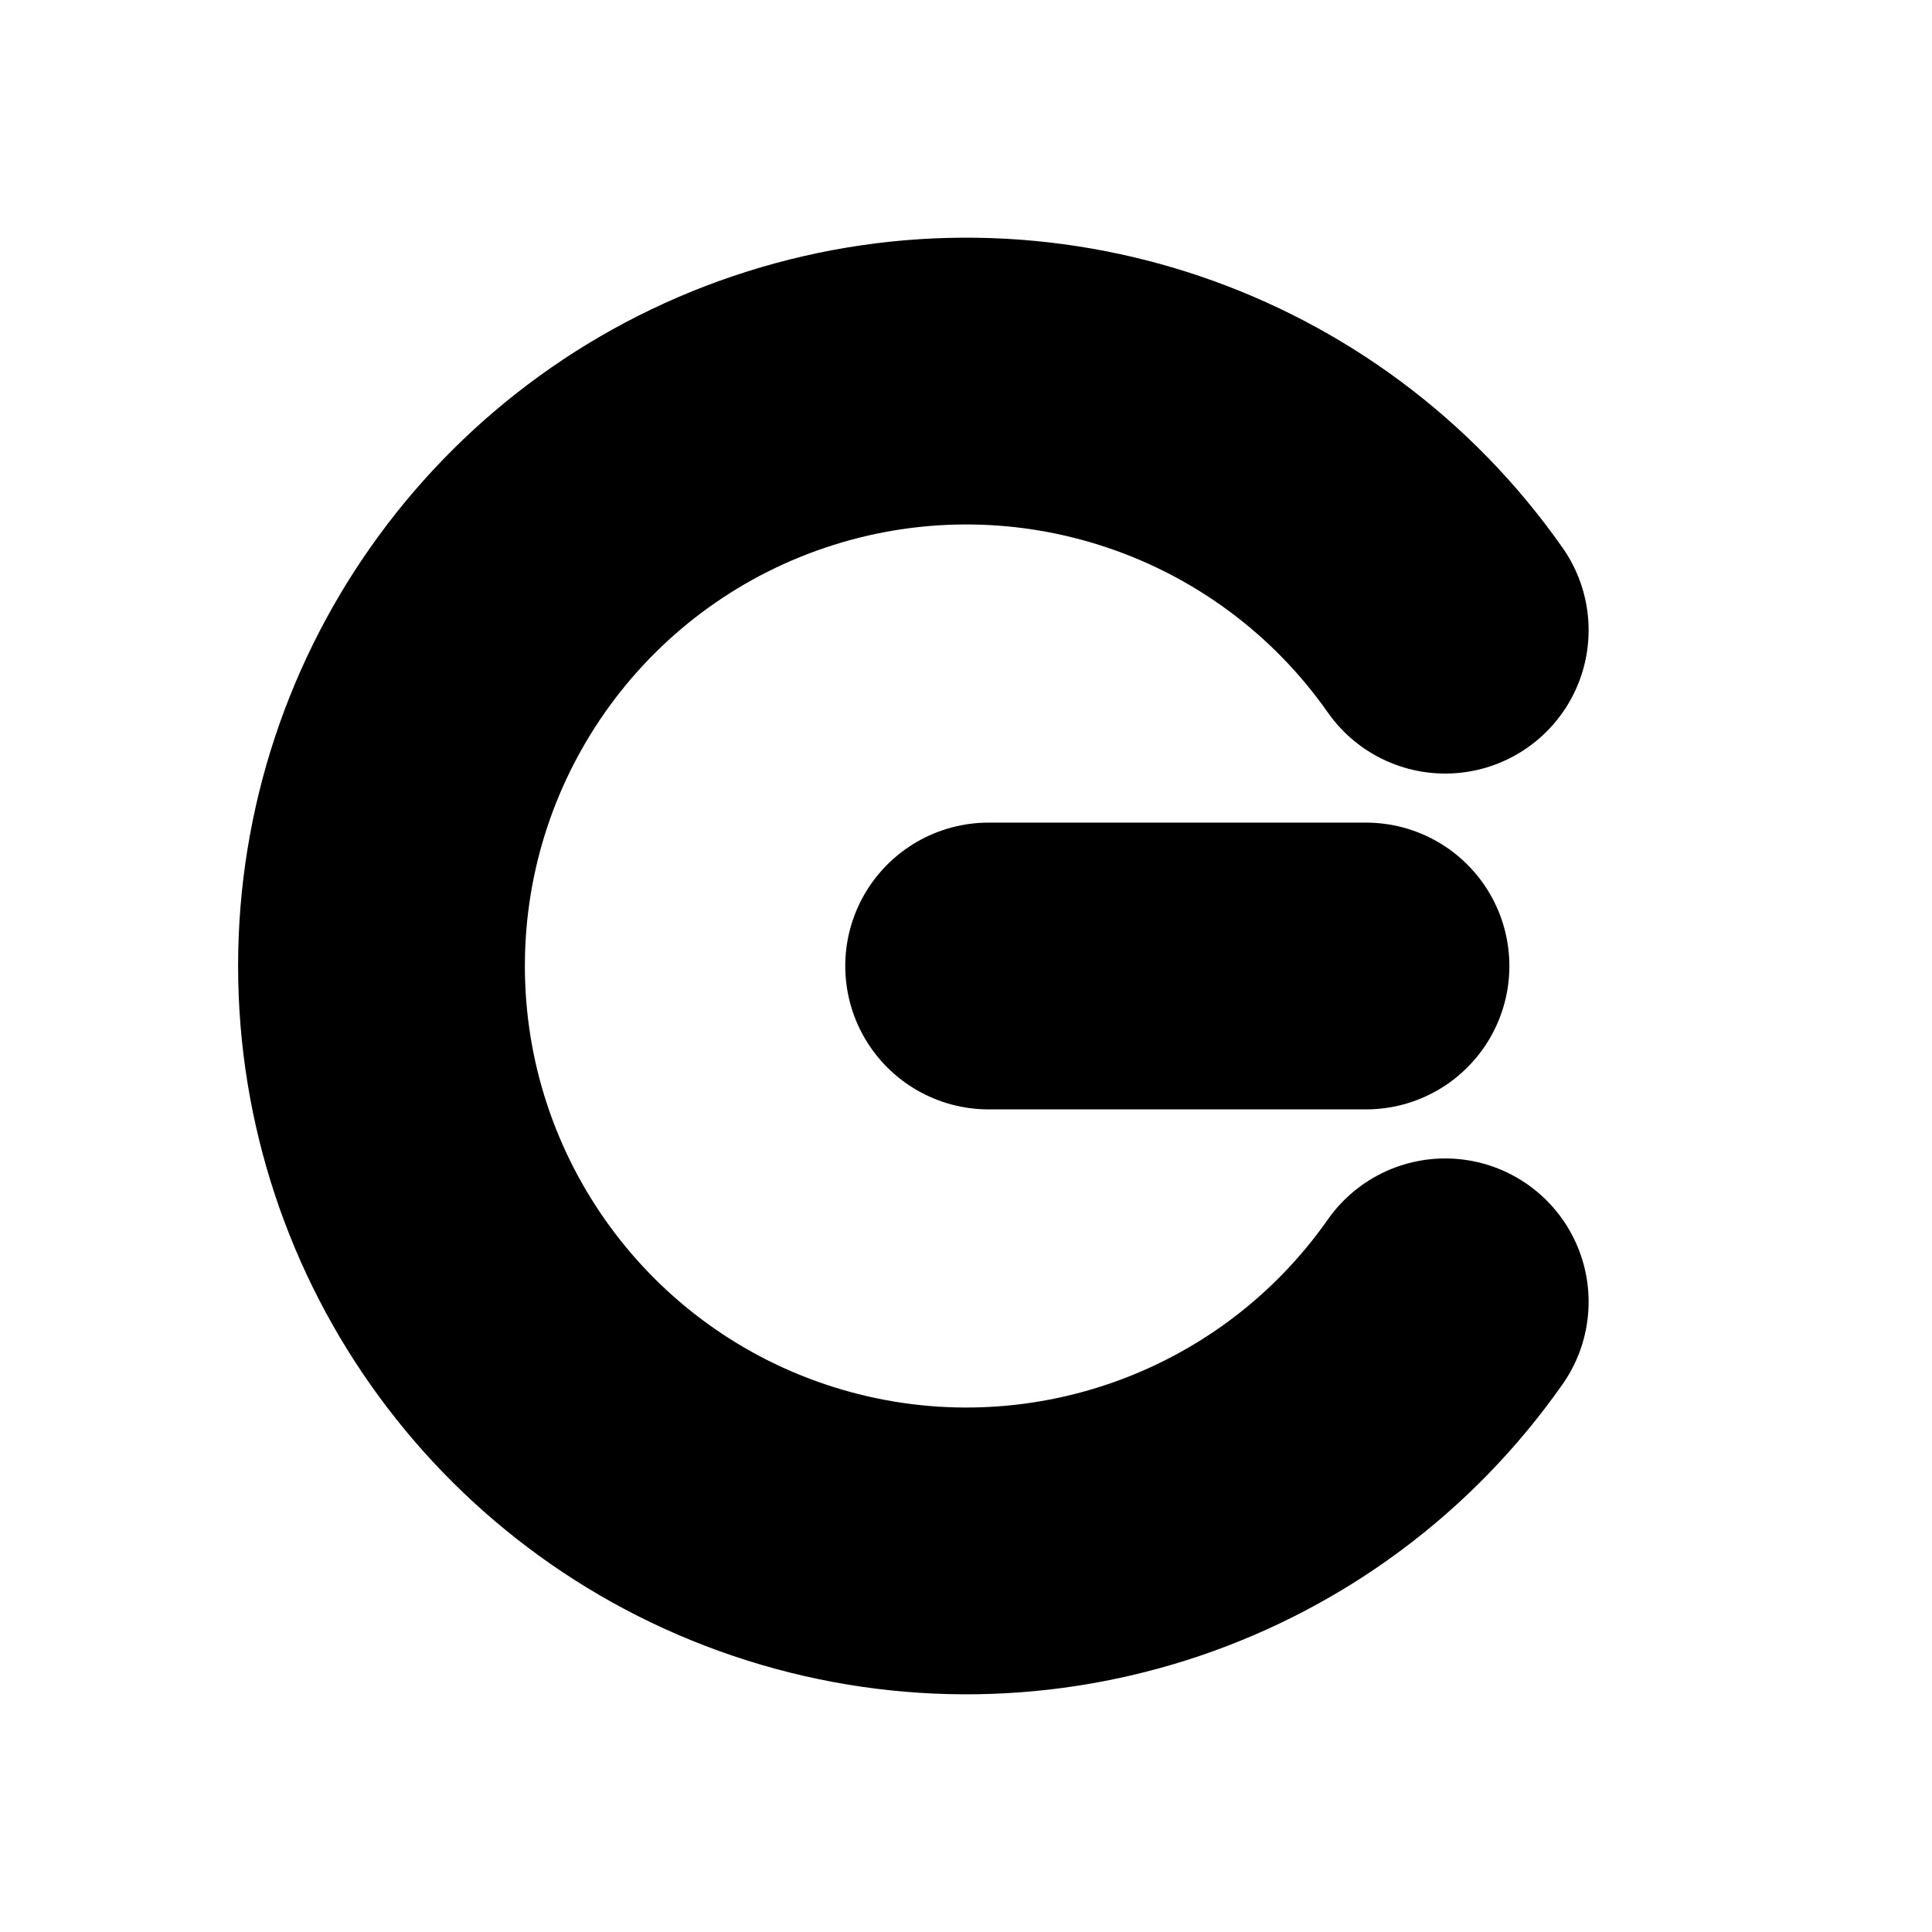
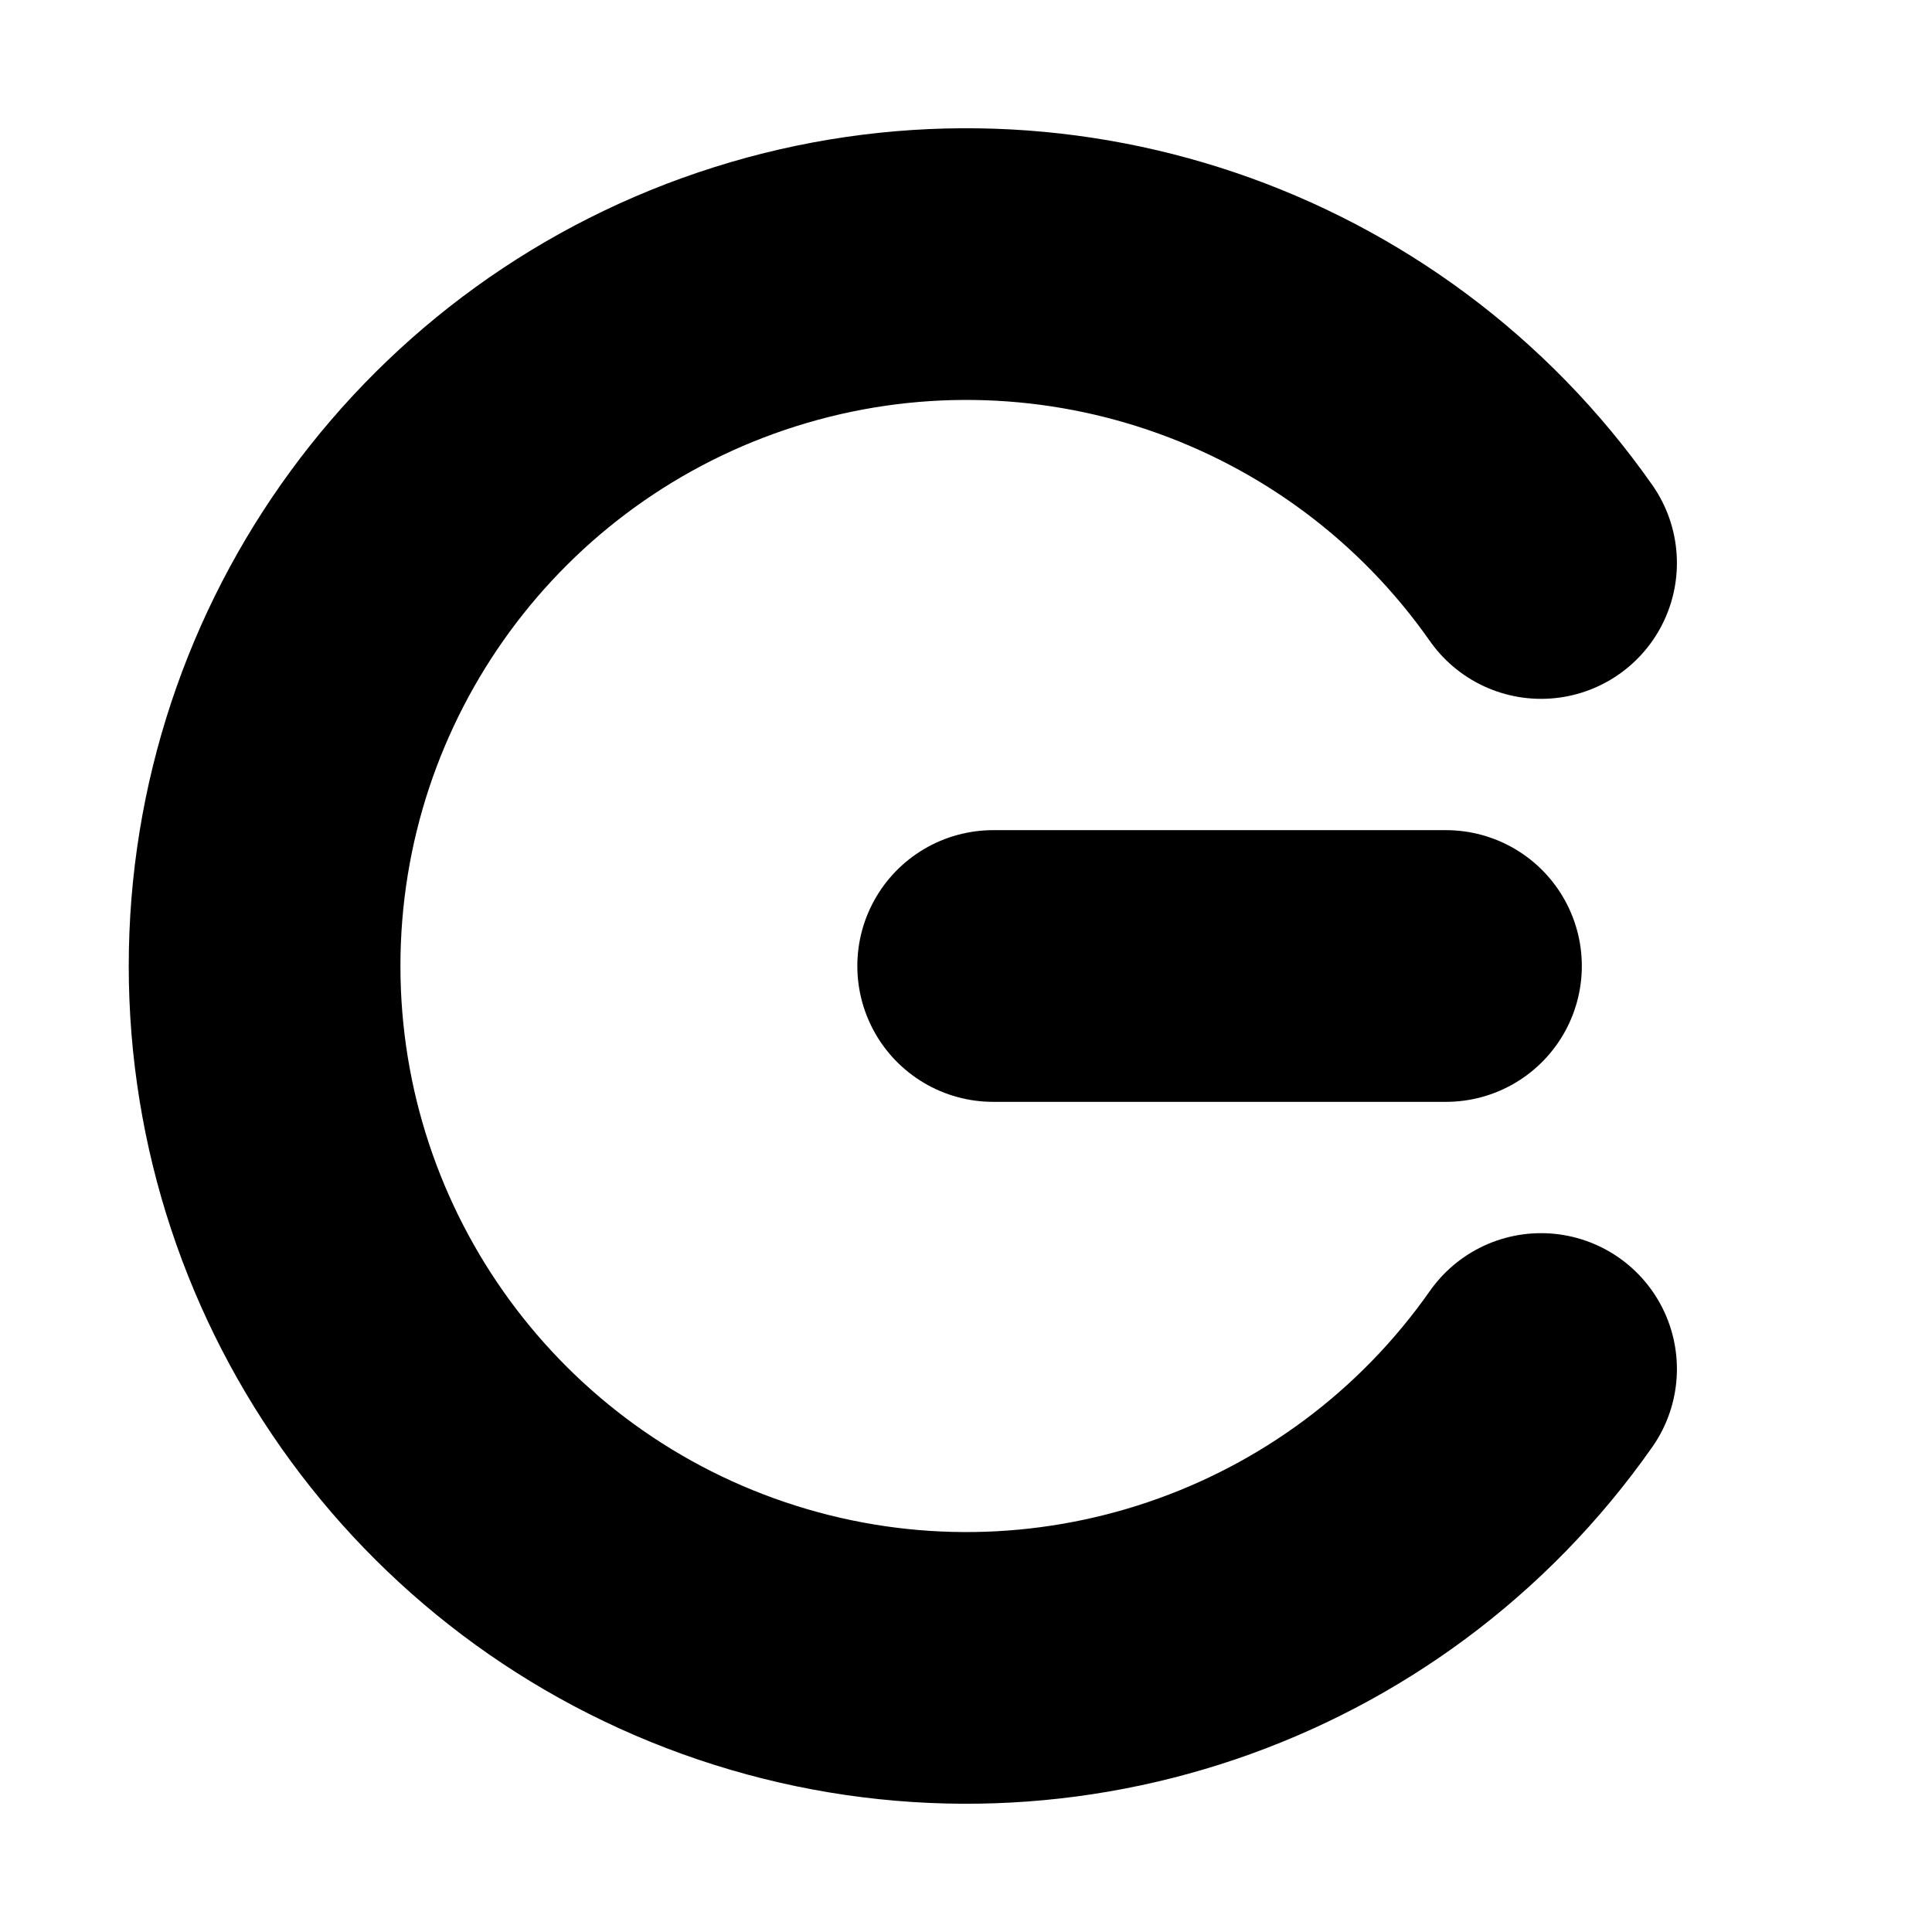
<svg xmlns="http://www.w3.org/2000/svg" viewBox="0 0 512 512">
-   <path d="M383 167 A155 155 0 1 0 383 345" fill="none" stroke="#000" stroke-width="76" stroke-linecap="round" />
-   <path d="M262 256 H362" fill="none" stroke="#000" stroke-width="76" stroke-linecap="round" />
+   <g transform="translate(256 256) scale(1.2) translate(-256 -256)" stroke="#000" stroke-width="60" stroke-linecap="round">
+     <path d="M383 167 A155 155 0 1 0 383 345" fill="none" />
+     <path d="M262 256 H362" fill="none" />
+   </g>
</svg>
